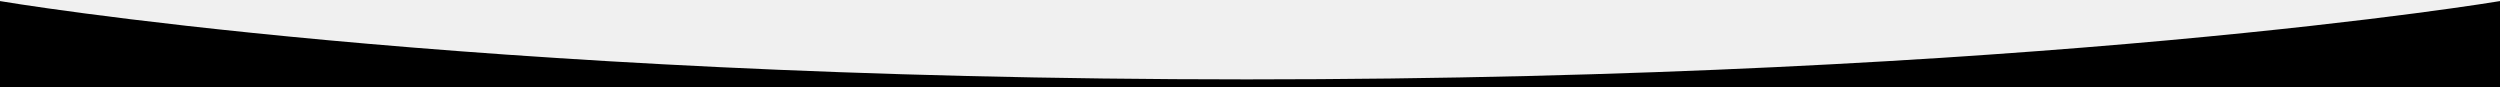
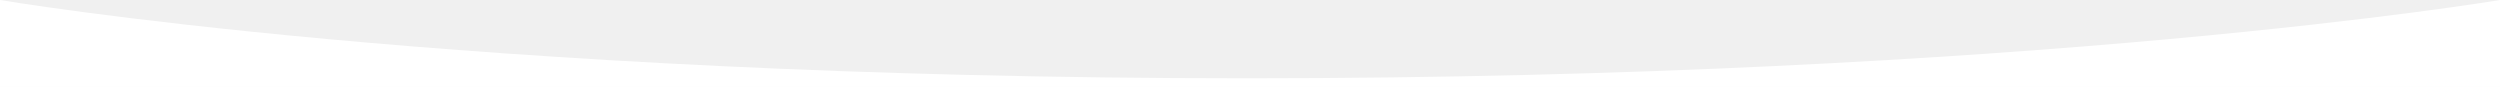
<svg xmlns="http://www.w3.org/2000/svg" width="2300px" height="80px" viewBox="0 0 2300 80" version="1.1">
-   <description>Created with Sketch (http://www.bohemiancoding.com/sketch)</description>
  <defs />
-   <g id="Page-1" stroke="none" stroke-width="1" fill-rule="evenodd">
-     <path d="M0,81 L0,1 C0,1 422.625,73.034 1147,73.034 C1871.375,73.034 2300,1 2300,1 L2300,81 L0,81 Z" id="Rectangle-1" />
+   <g id="Page-1" stroke="none" stroke-width="1" fill="none" fill-rule="evenodd">
+     <g id="inside_page_mask" fill="#FFFFFF">
+       <g id="Page-1">
+         <path d="M0,80 L0,0 C0,0 422.625,72.034 1147,72.034 C1871.375,72.034 2300,0 2300,0 L2300,80 L0,80 L0,80 Z" id="Rectangle-1" />
+       </g>
+     </g>
  </g>
</svg>
